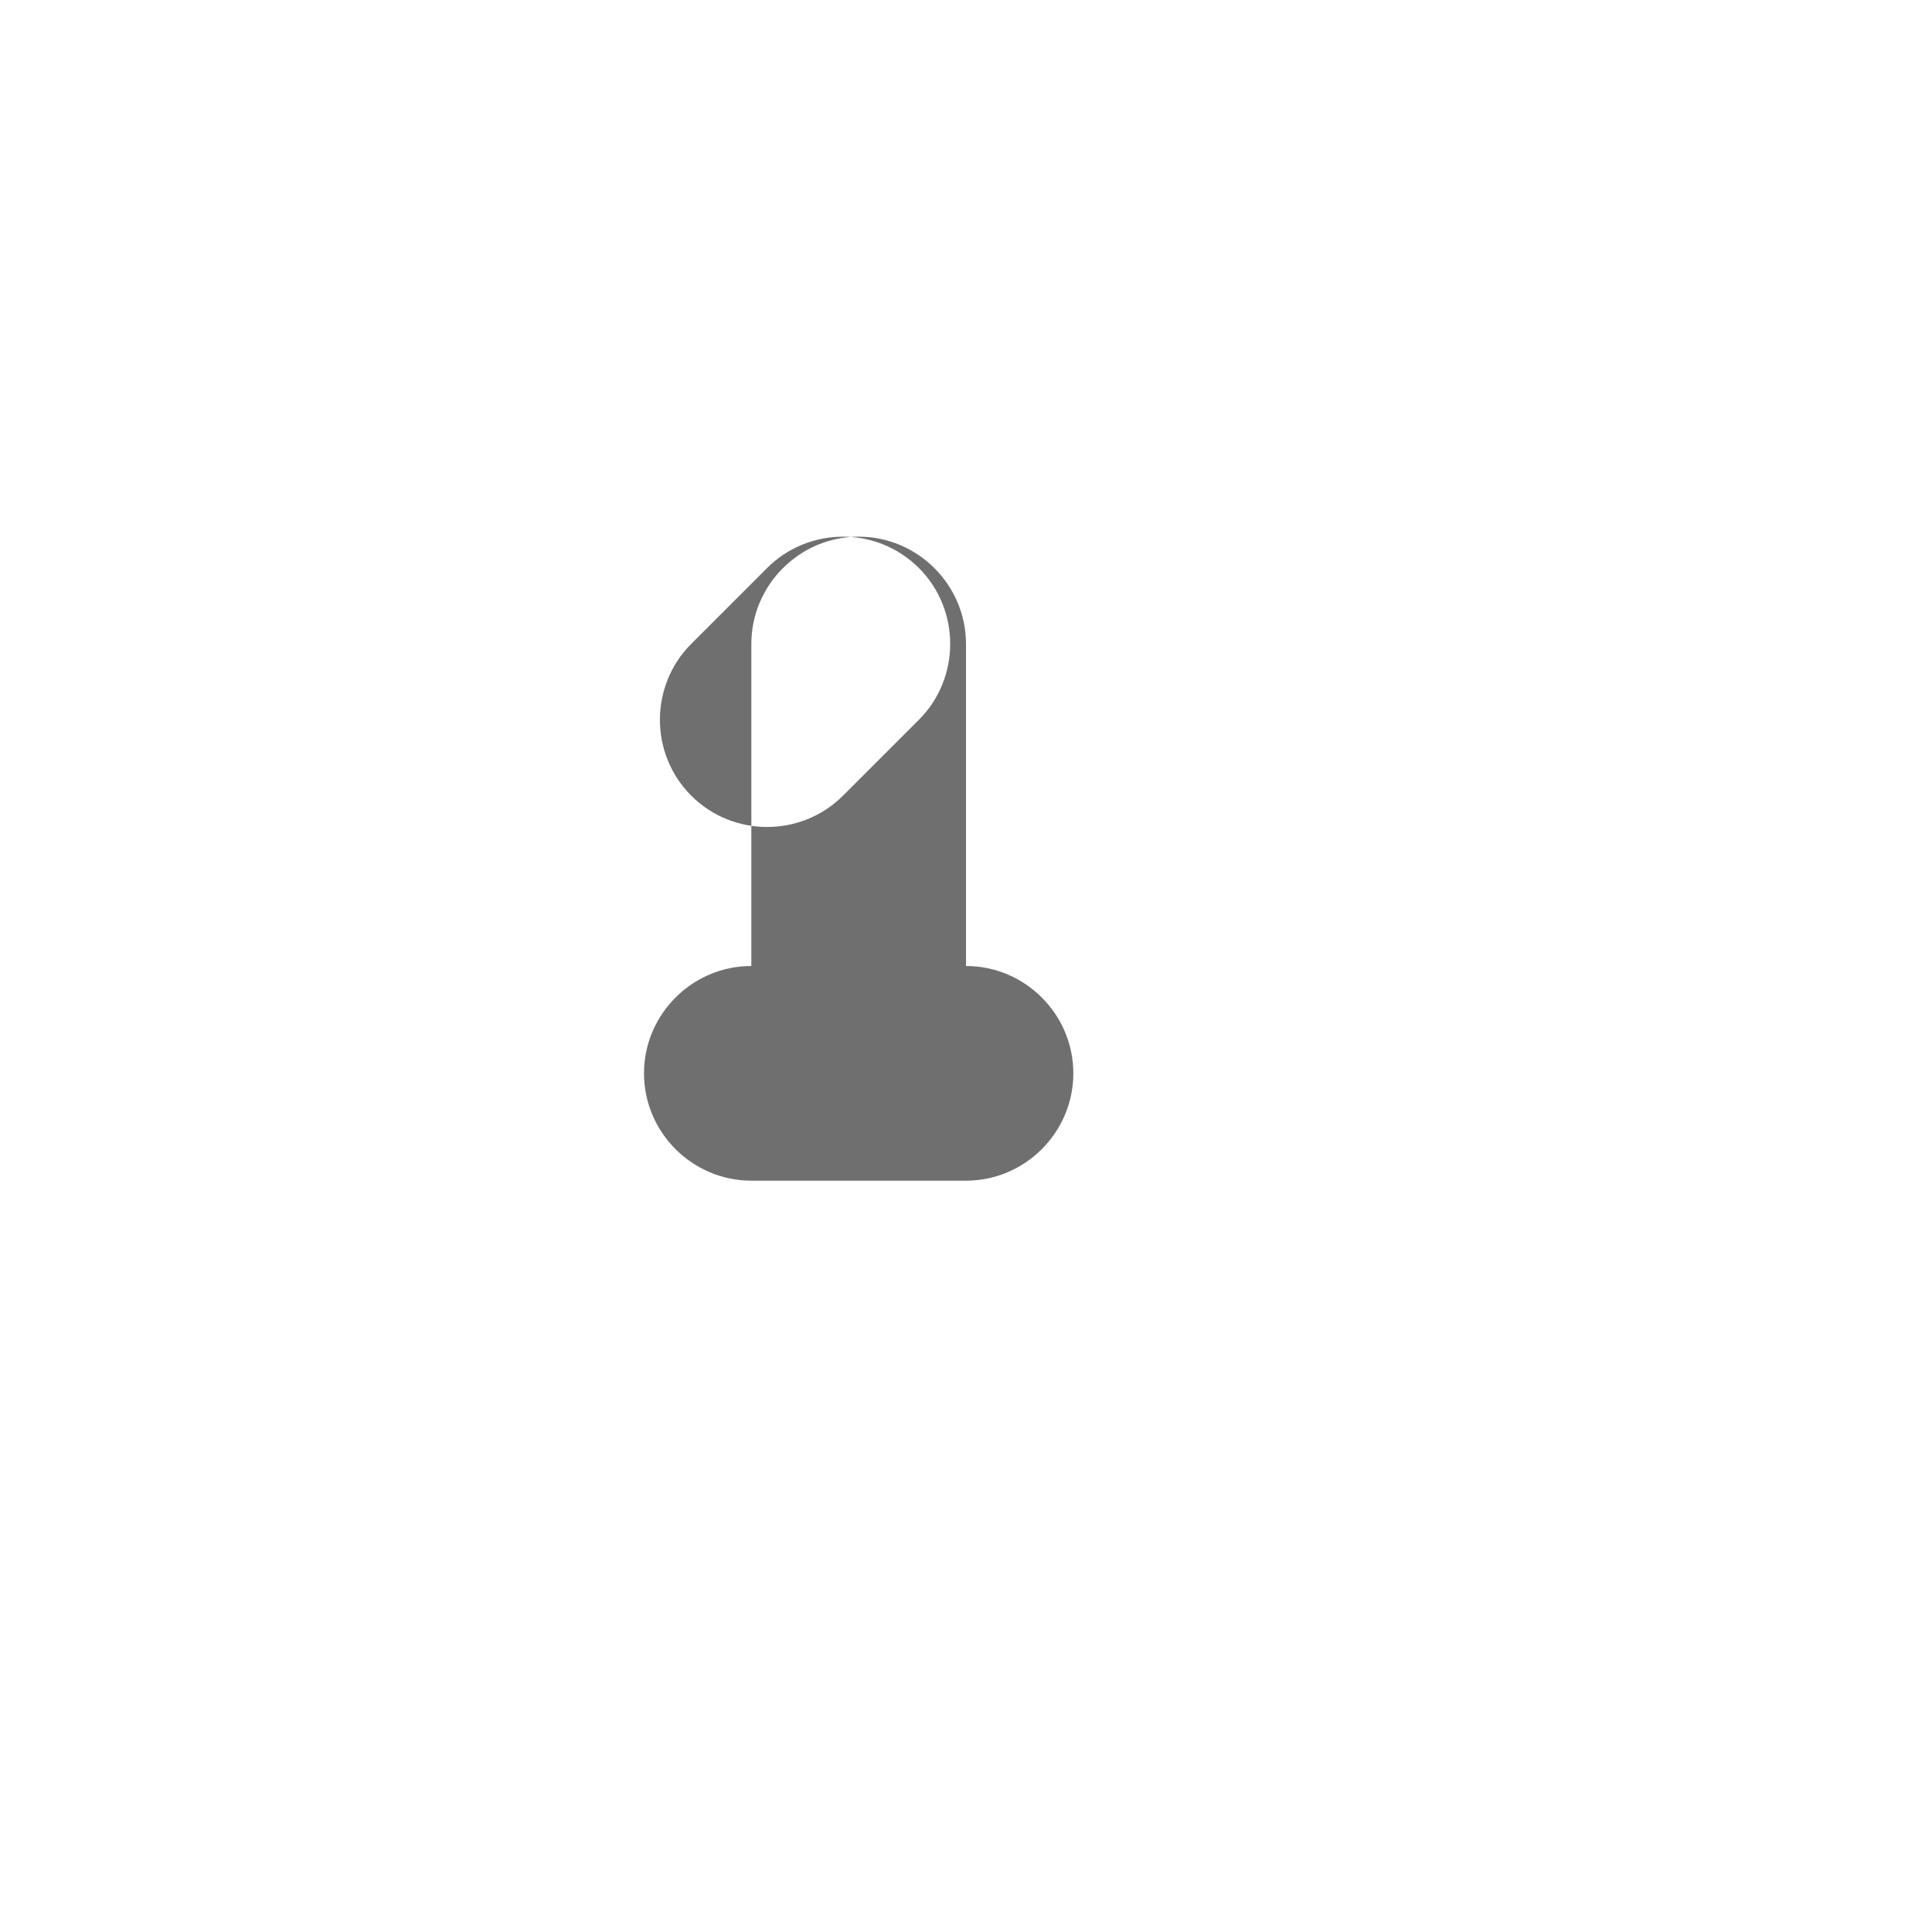
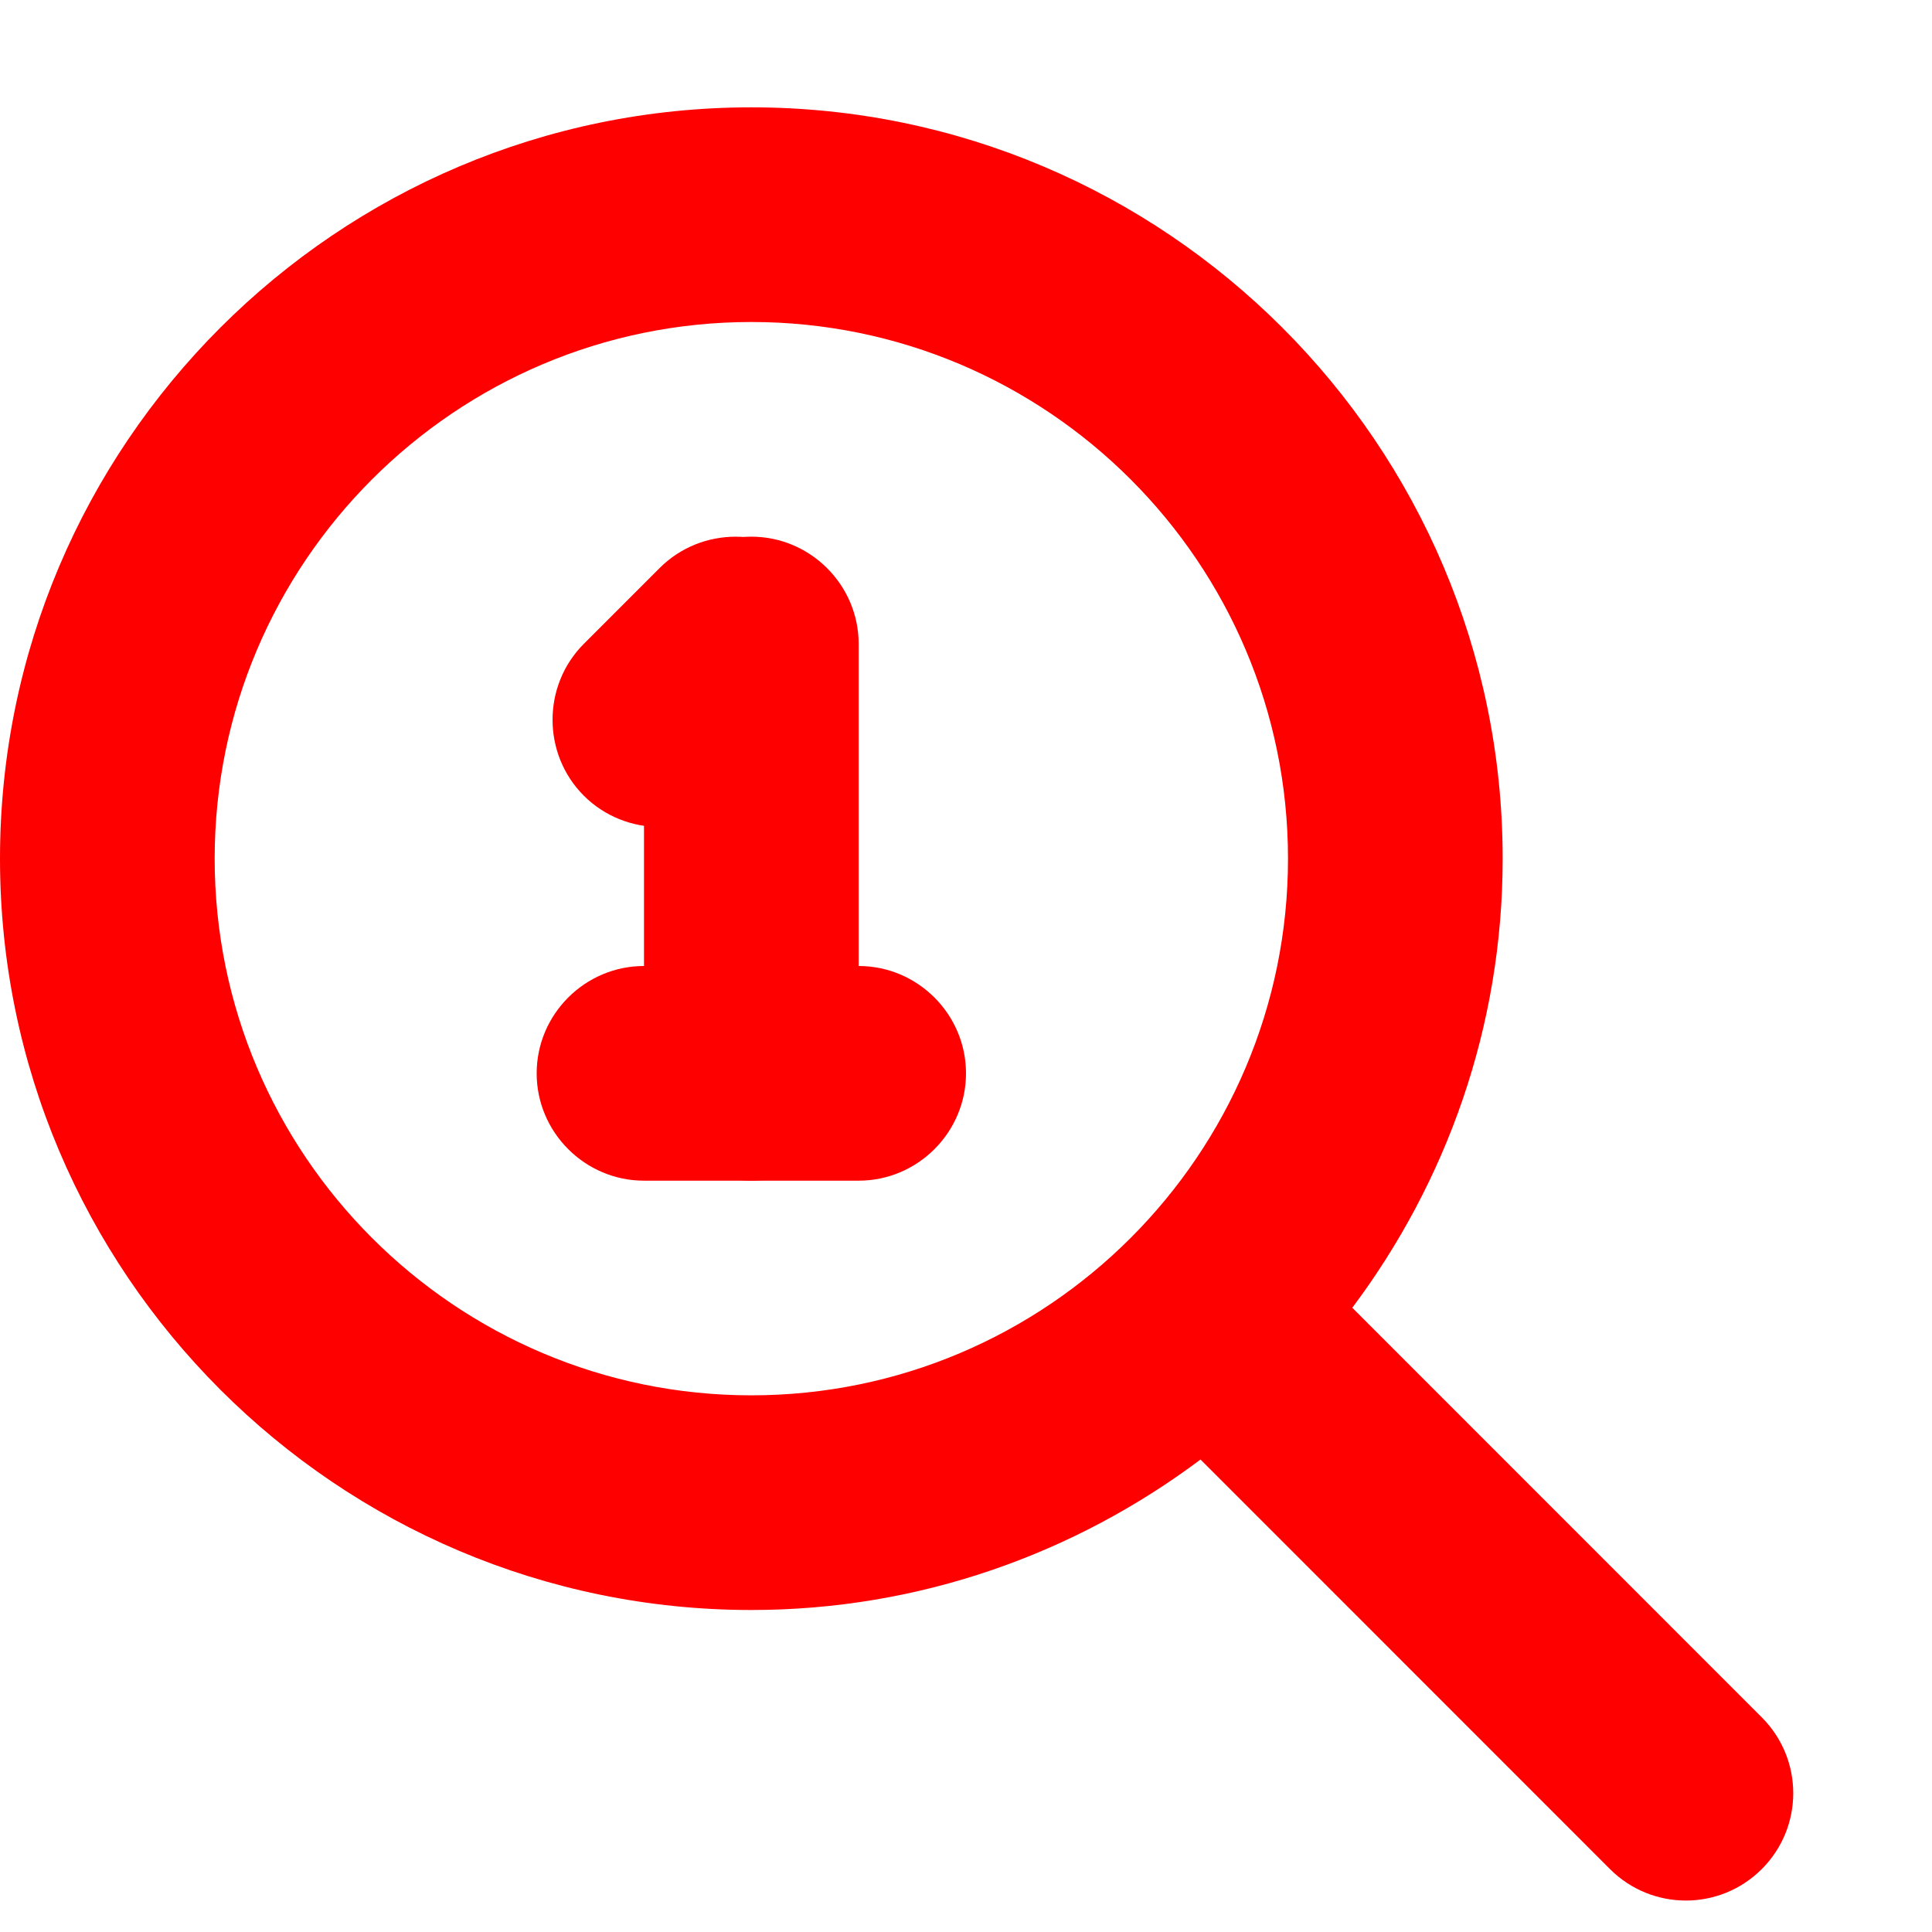
- <svg xmlns="http://www.w3.org/2000/svg" xmlns:xlink="http://www.w3.org/1999/xlink" width="18" height="18" viewBox="0 0 18 18">
-   <defs>
-     <path id="a" d="M8.354 17h8.354v-16.707h-16.707v16.708h8.354z" />
-   </defs>
-   <g fill="none">
-     <g transform="translate(1) translate(0 .707)">
-       <mask id="b">
-         <use xlink:href="#a" />
-       </mask>
-       <path d="M16.414 15.293l-3.815-3.816c.876-1.169 1.401-2.615 1.401-4.184 0-3.86-3.141-7-7-7s-7 3.14-7 7 3.141 7 7 7c1.569 0 3.016-.526 4.185-1.402l3.815 3.816c.195.195.451.293.707.293.256 0 .512-.098.707-.293.391-.391.391-1.023 0-1.414m-9.414-3c-2.757 0-5-2.243-5-5s2.243-5 5-5 5 2.243 5 5-2.243 5-5 5" fill="#6F6F6F" mask="url(#b)" />
-     </g>
-     <path d="M8 11c-.55 0-1-.45-1-1v-4c0-.55.45-1 1-1s1 .45 1 1v4c0 .55-.45 1-1 1m-1-2h2c.55 0 1 .45 1 1s-.45 1-1 1h-2c-.55 0-1-.45-1-1s.45-1 1-1m.854-1.587l.707-.707c.389-.389.389-1.025 0-1.414s-1.025-.389-1.414 0l-.707.707c-.389.389-.389 1.025 0 1.414s1.025.389 1.414 0" fill="#6F6F6F" />
-   </g>
+ <svg xmlns="http://www.w3.org/2000/svg" width="18px" height="18px" viewBox="0 0 18 18" fill="red" version="1.1">
+   <path transform="translate(0, 0.707)" d="M16.414,15.293 L12.599,11.477 C13.475,10.308 14,8.862 14,7.293 C14,3.433 10.859,0.293 7,0.293 C3.141,0.293 0,3.433 0,7.293 C0,11.153 3.141,14.293 7,14.293 C8.569,14.293 10.016,13.767 11.185,12.891 L15,16.707 C15.195,16.902 15.451,17 15.707,17 C15.963,17 16.219,16.902 16.414,16.707 C16.805,16.316 16.805,15.684 16.414,15.293 M7,12.293 C4.243,12.293 2,10.05 2,7.293 C2,4.536 4.243,2.293 7,2.293 C9.757,2.293 12,4.536 12,7.293 C12,10.05 9.757,12.293 7,12.293" />
+   <path d="M7,11 L7,11 C6.45,11 6,10.55 6,10 L6,6 C6,5.45 6.45,5 7,5 C7.55,5 8,5.45 8,6 L8,10 C8,10.55 7.55,11 7,11" />
+   <path d="M6,9 L8,9 C8.55,9 9,9.45 9,10 C9,10.55 8.55,11 8,11 L6,11 C5.45,11 5,10.55 5,10 C5,9.45 5.45,9 6,9" />
+   <path d="M6.854,7.413 L7.561,6.706 C7.949,6.317 7.949,5.681 7.561,5.292 C7.171,4.903 6.535,4.903 6.146,5.292 L5.439,5.999 C5.051,6.388 5.051,7.024 5.439,7.413 C5.829,7.802 6.465,7.802 6.854,7.413" />
</svg>
